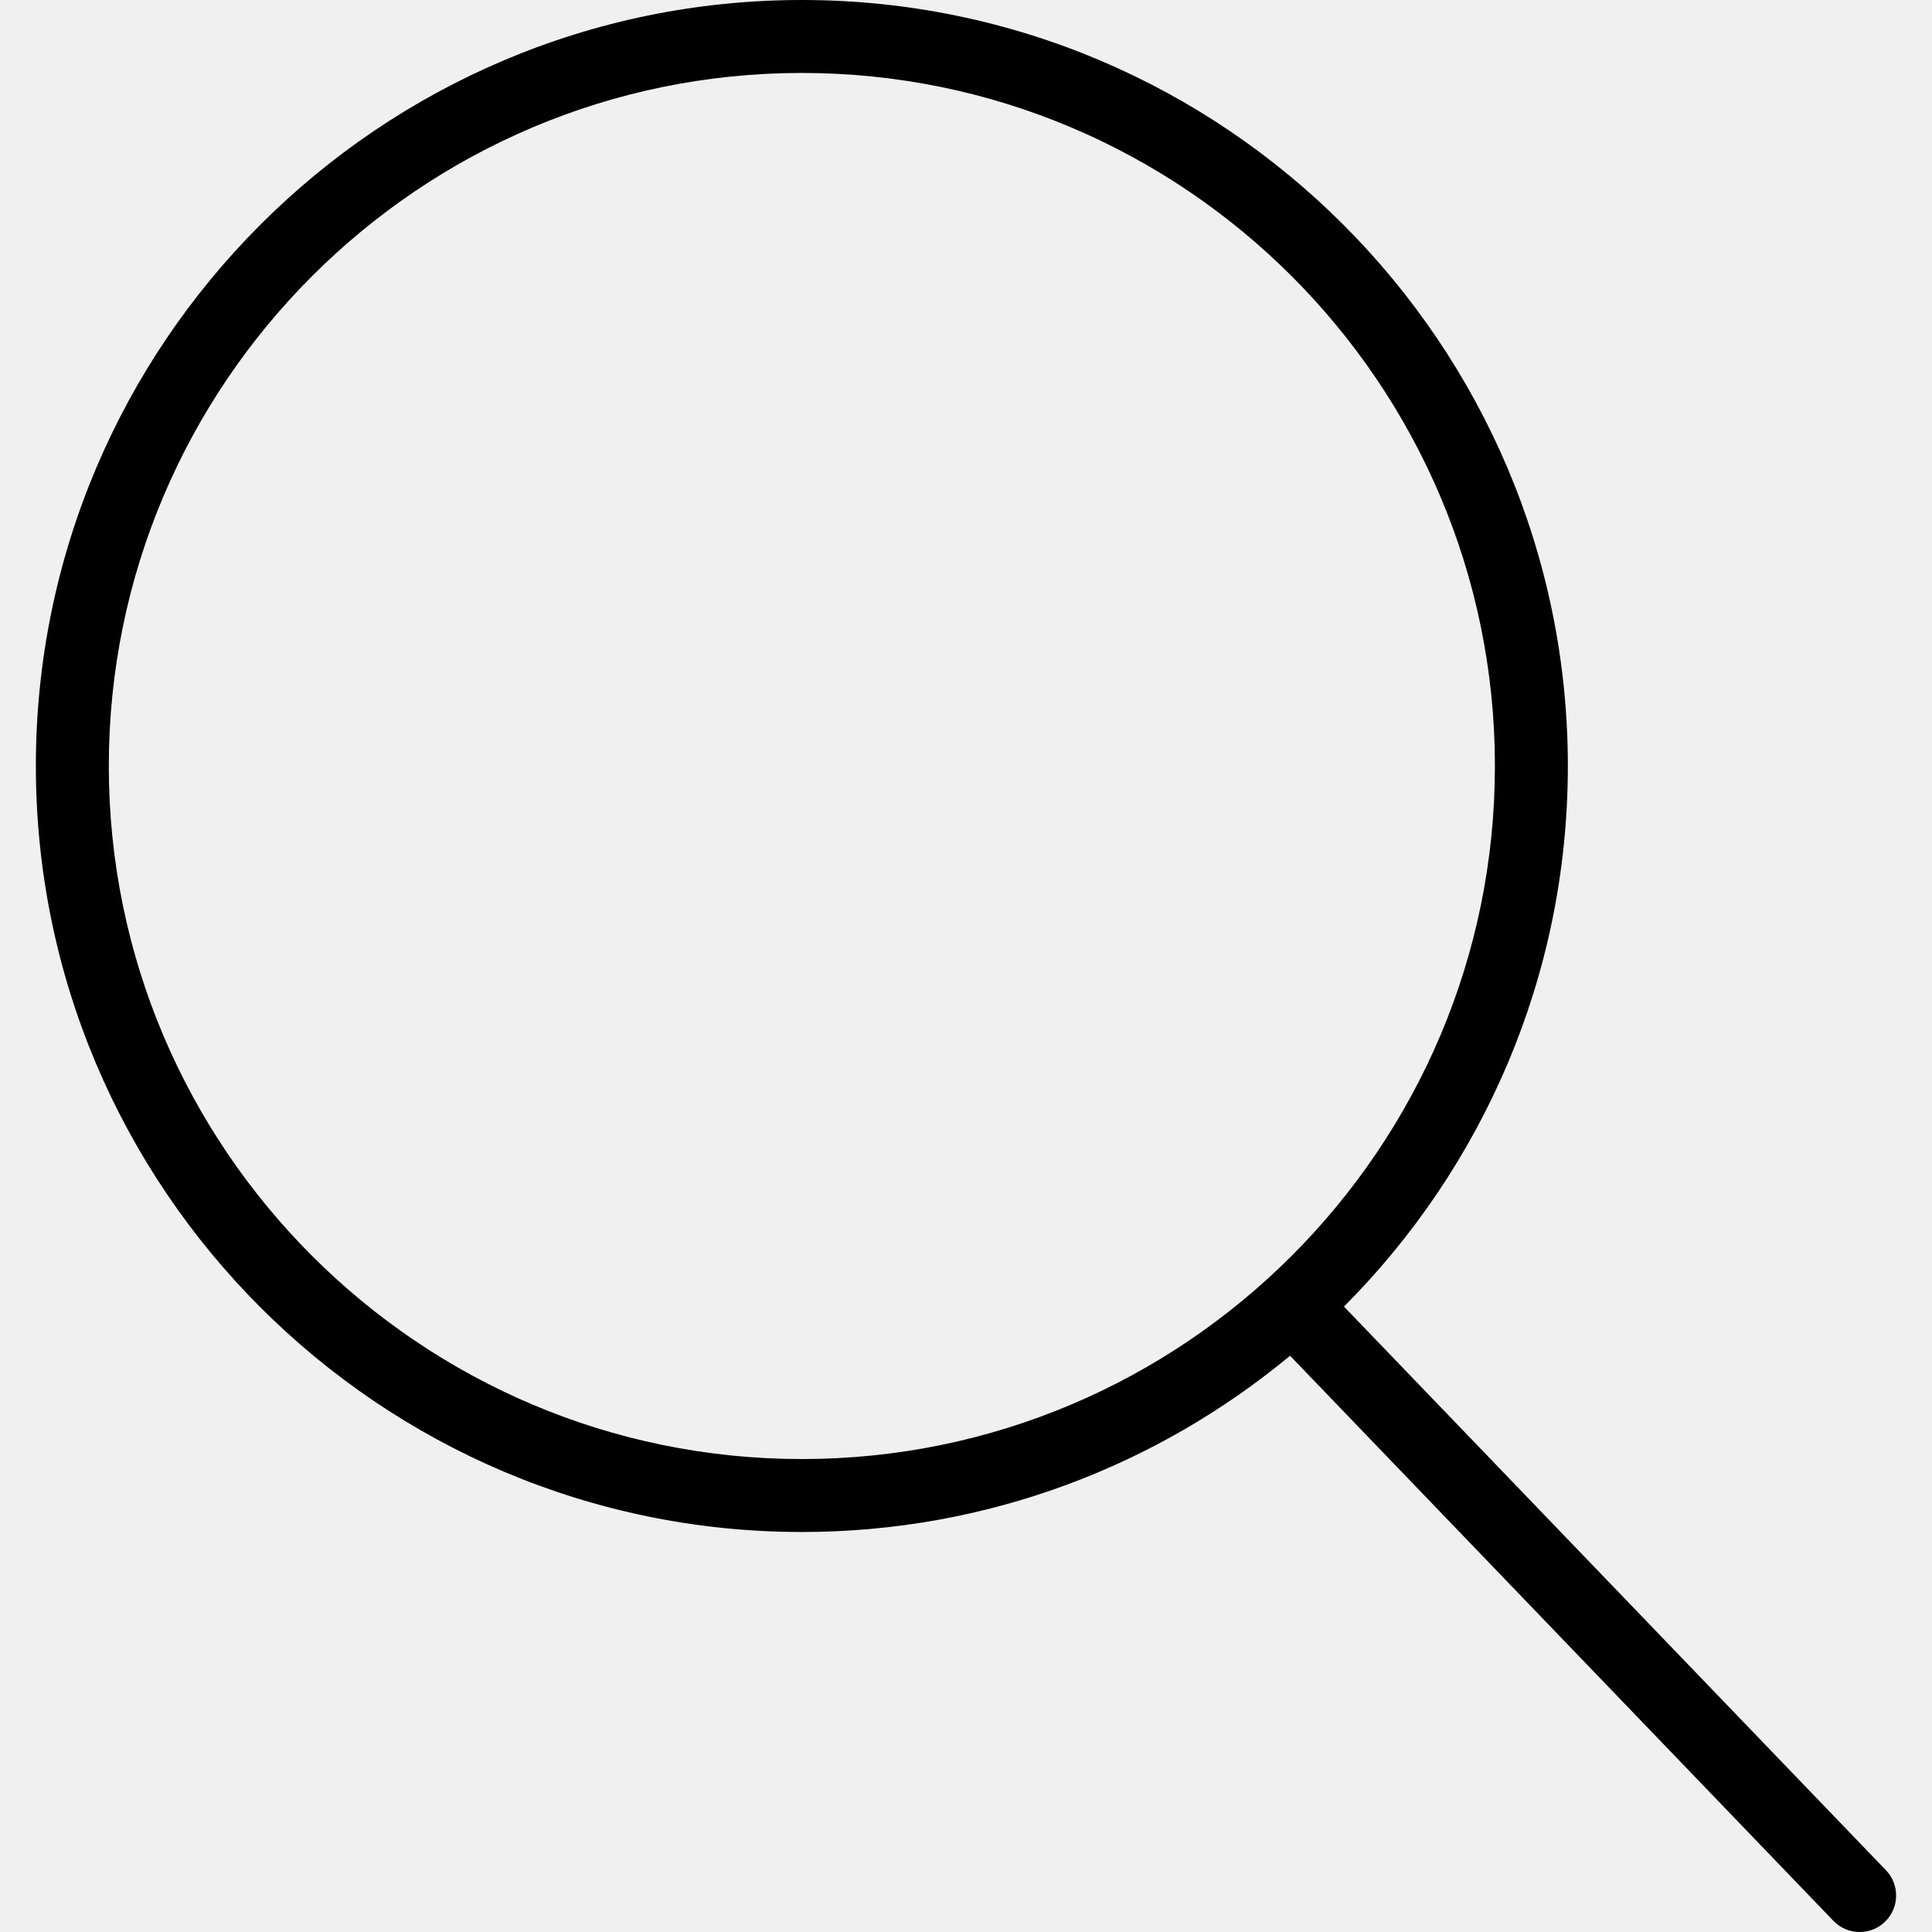
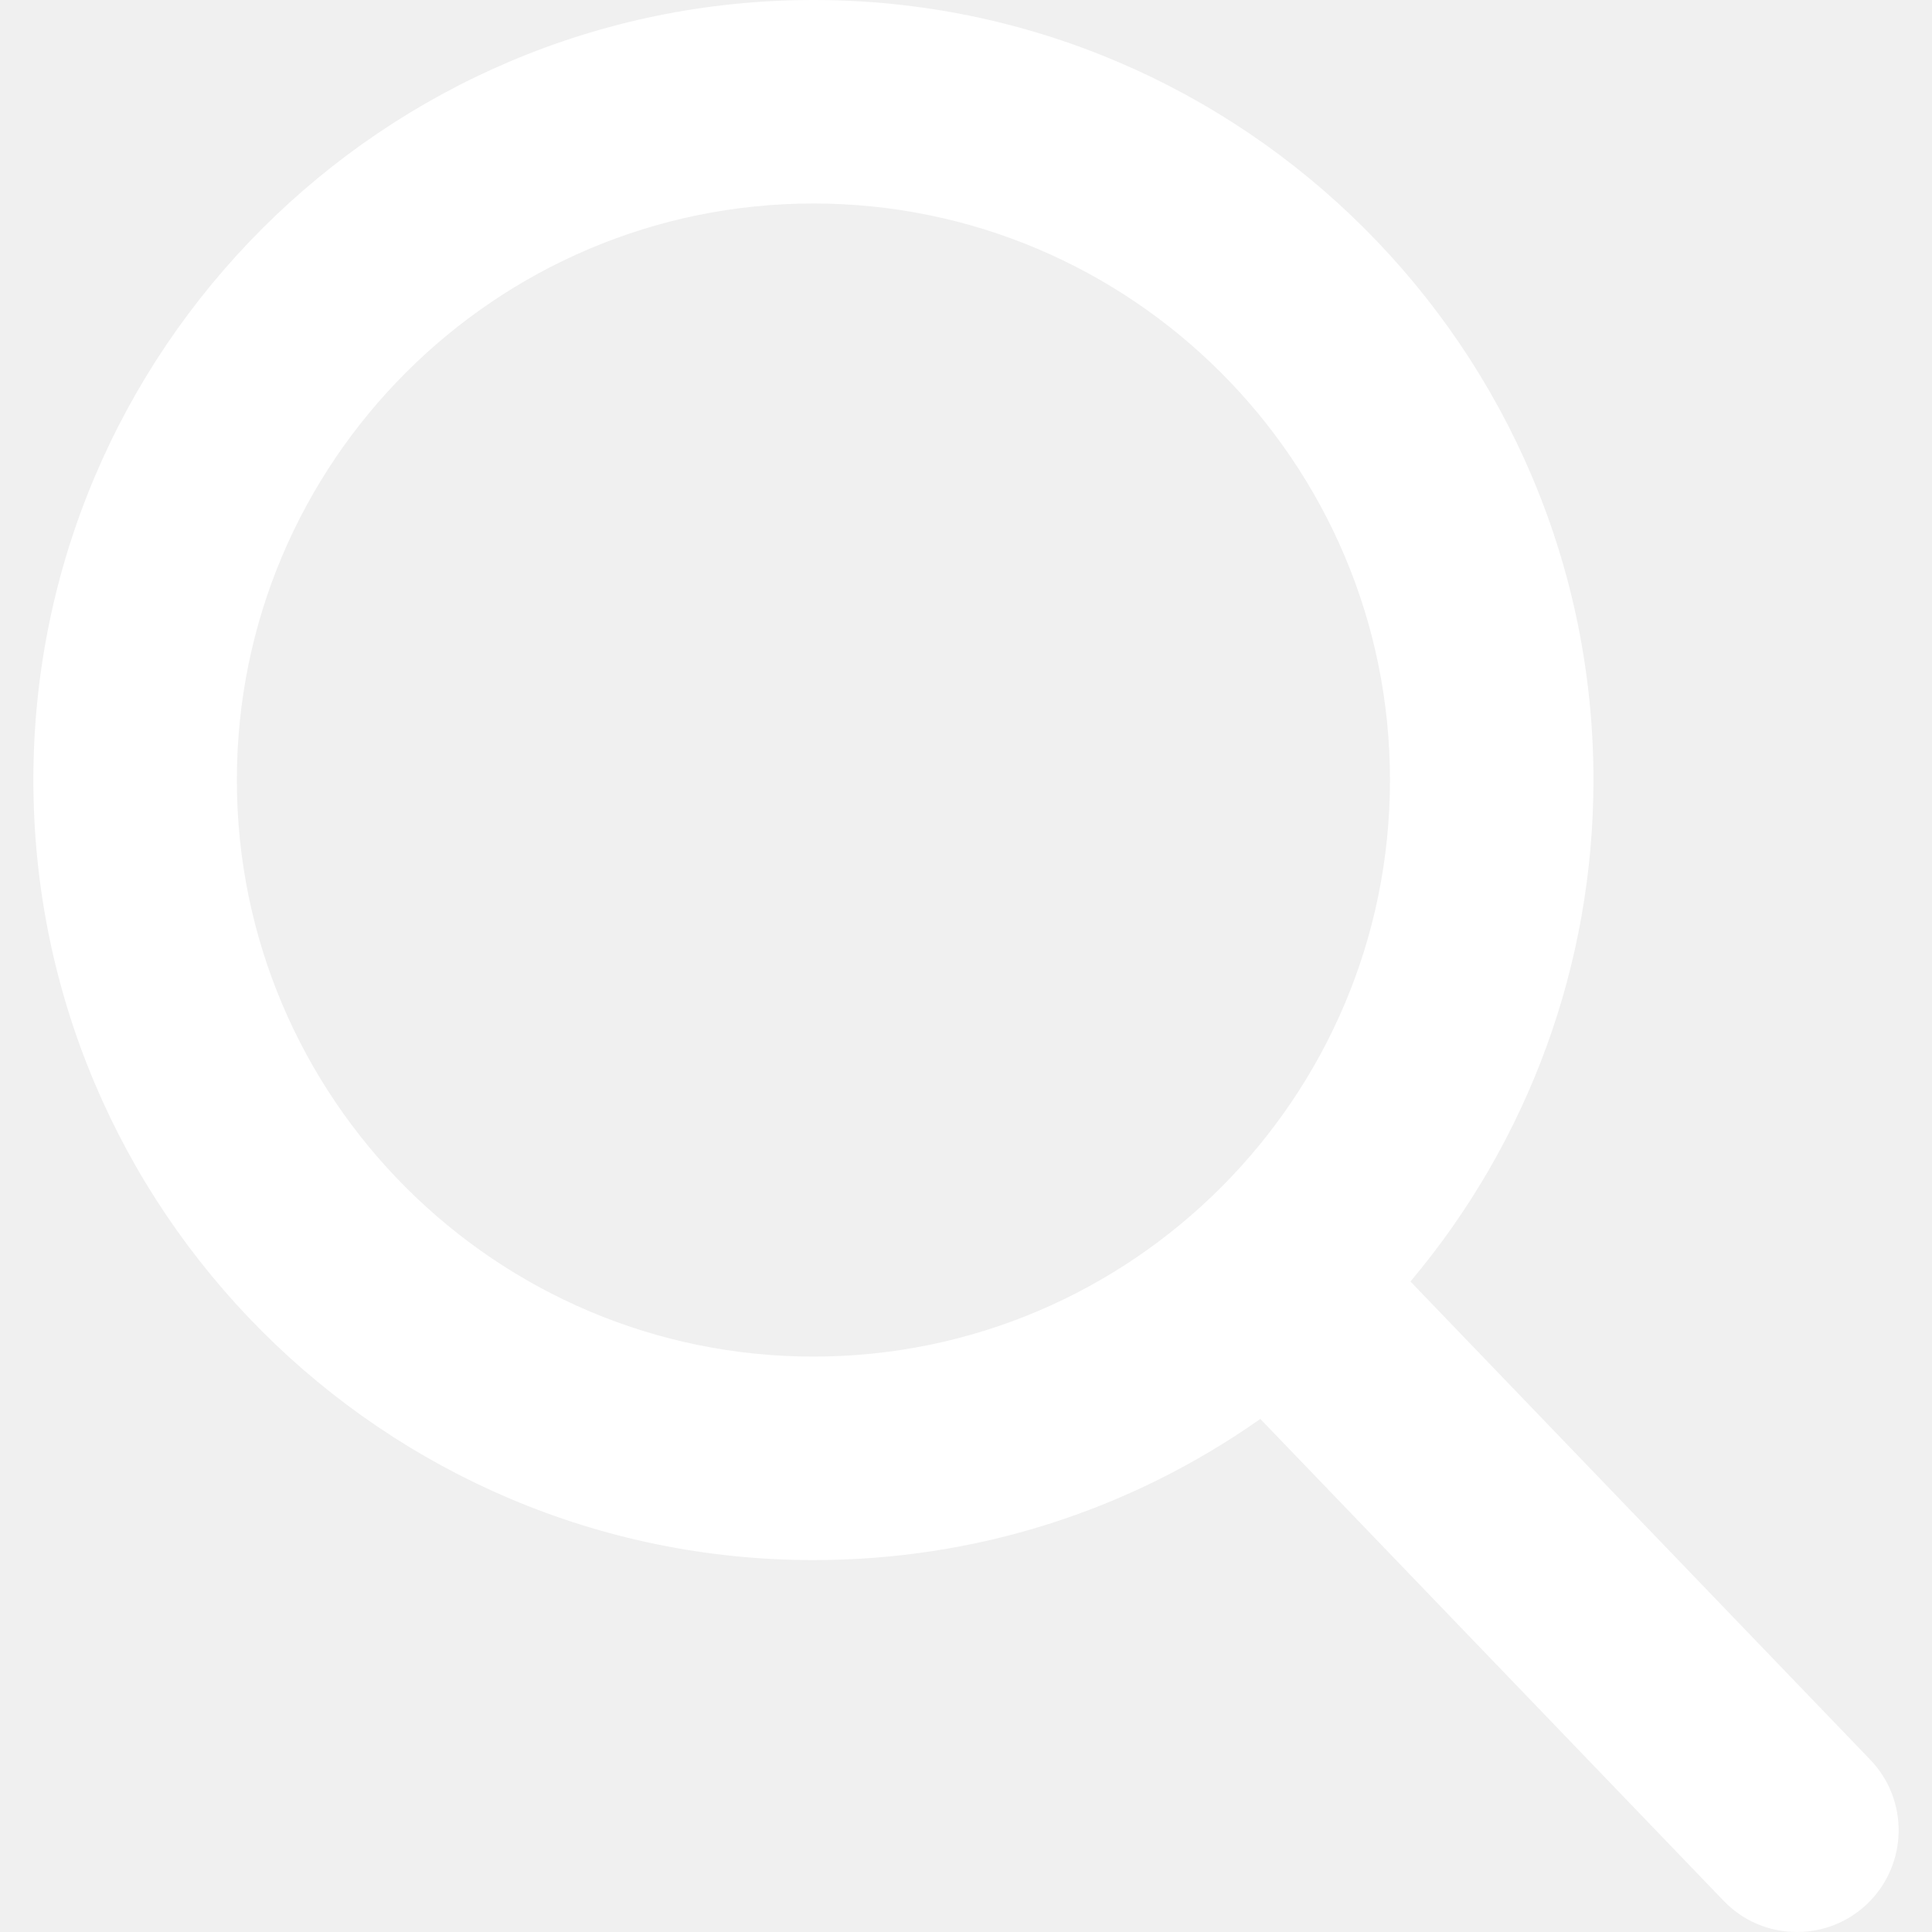
- <svg xmlns="http://www.w3.org/2000/svg" version="1.1" id="Capa_1" x="0px" y="0px" viewBox="0 0 52.966 52.966" style="enable-background:new 0 0 52.966 52.966;" xml:space="preserve">
-   <path d="M51.704,51.273L36.845,35.82c3.79-3.801,6.138-9.041,6.138-14.82c0-11.58-9.42-21-21-21s-21,9.42-21,21s9.42,21,21,21  c5.083,0,9.748-1.817,13.384-4.832l14.895,15.491c0.196,0.205,0.458,0.307,0.721,0.307c0.25,0,0.499-0.093,0.693-0.279  C52.074,52.304,52.086,51.671,51.704,51.273z M21.983,40c-10.477,0-19-8.523-19-19s8.523-19,19-19s19,8.523,19,19  S32.459,40,21.983,40z" />
+ <svg xmlns="http://www.w3.org/2000/svg" version="1.1" id="Capa_1" x="0px" y="0px" viewBox="0 0 56.966 56.966" style="enable-background:new 0 0 56.966 56.966;" xml:space="preserve" width="512px" height="512px">
+   <path d="M55.146,51.887L41.588,37.786c3.486-4.144,5.396-9.358,5.396-14.786c0-12.682-10.318-23-23-23s-23,10.318-23,23  s10.318,23,23,23c4.761,0,9.298-1.436,13.177-4.162l13.661,14.208c0.571,0.593,1.339,0.92,2.162,0.92  c0.779,0,1.518-0.297,2.079-0.837C56.255,54.982,56.293,53.08,55.146,51.887z M23.984,6c9.374,0,17,7.626,17,17s-7.626,17-17,17  s-17-7.626-17-17S14.61,6,23.984,6z" fill="#FFFFFF" />
  <g>
</g>
  <g>
</g>
  <g>
</g>
  <g>
</g>
  <g>
</g>
  <g>
</g>
  <g>
</g>
  <g>
</g>
  <g>
</g>
  <g>
</g>
  <g>
</g>
  <g>
</g>
  <g>
</g>
  <g>
</g>
  <g>
</g>
</svg>
